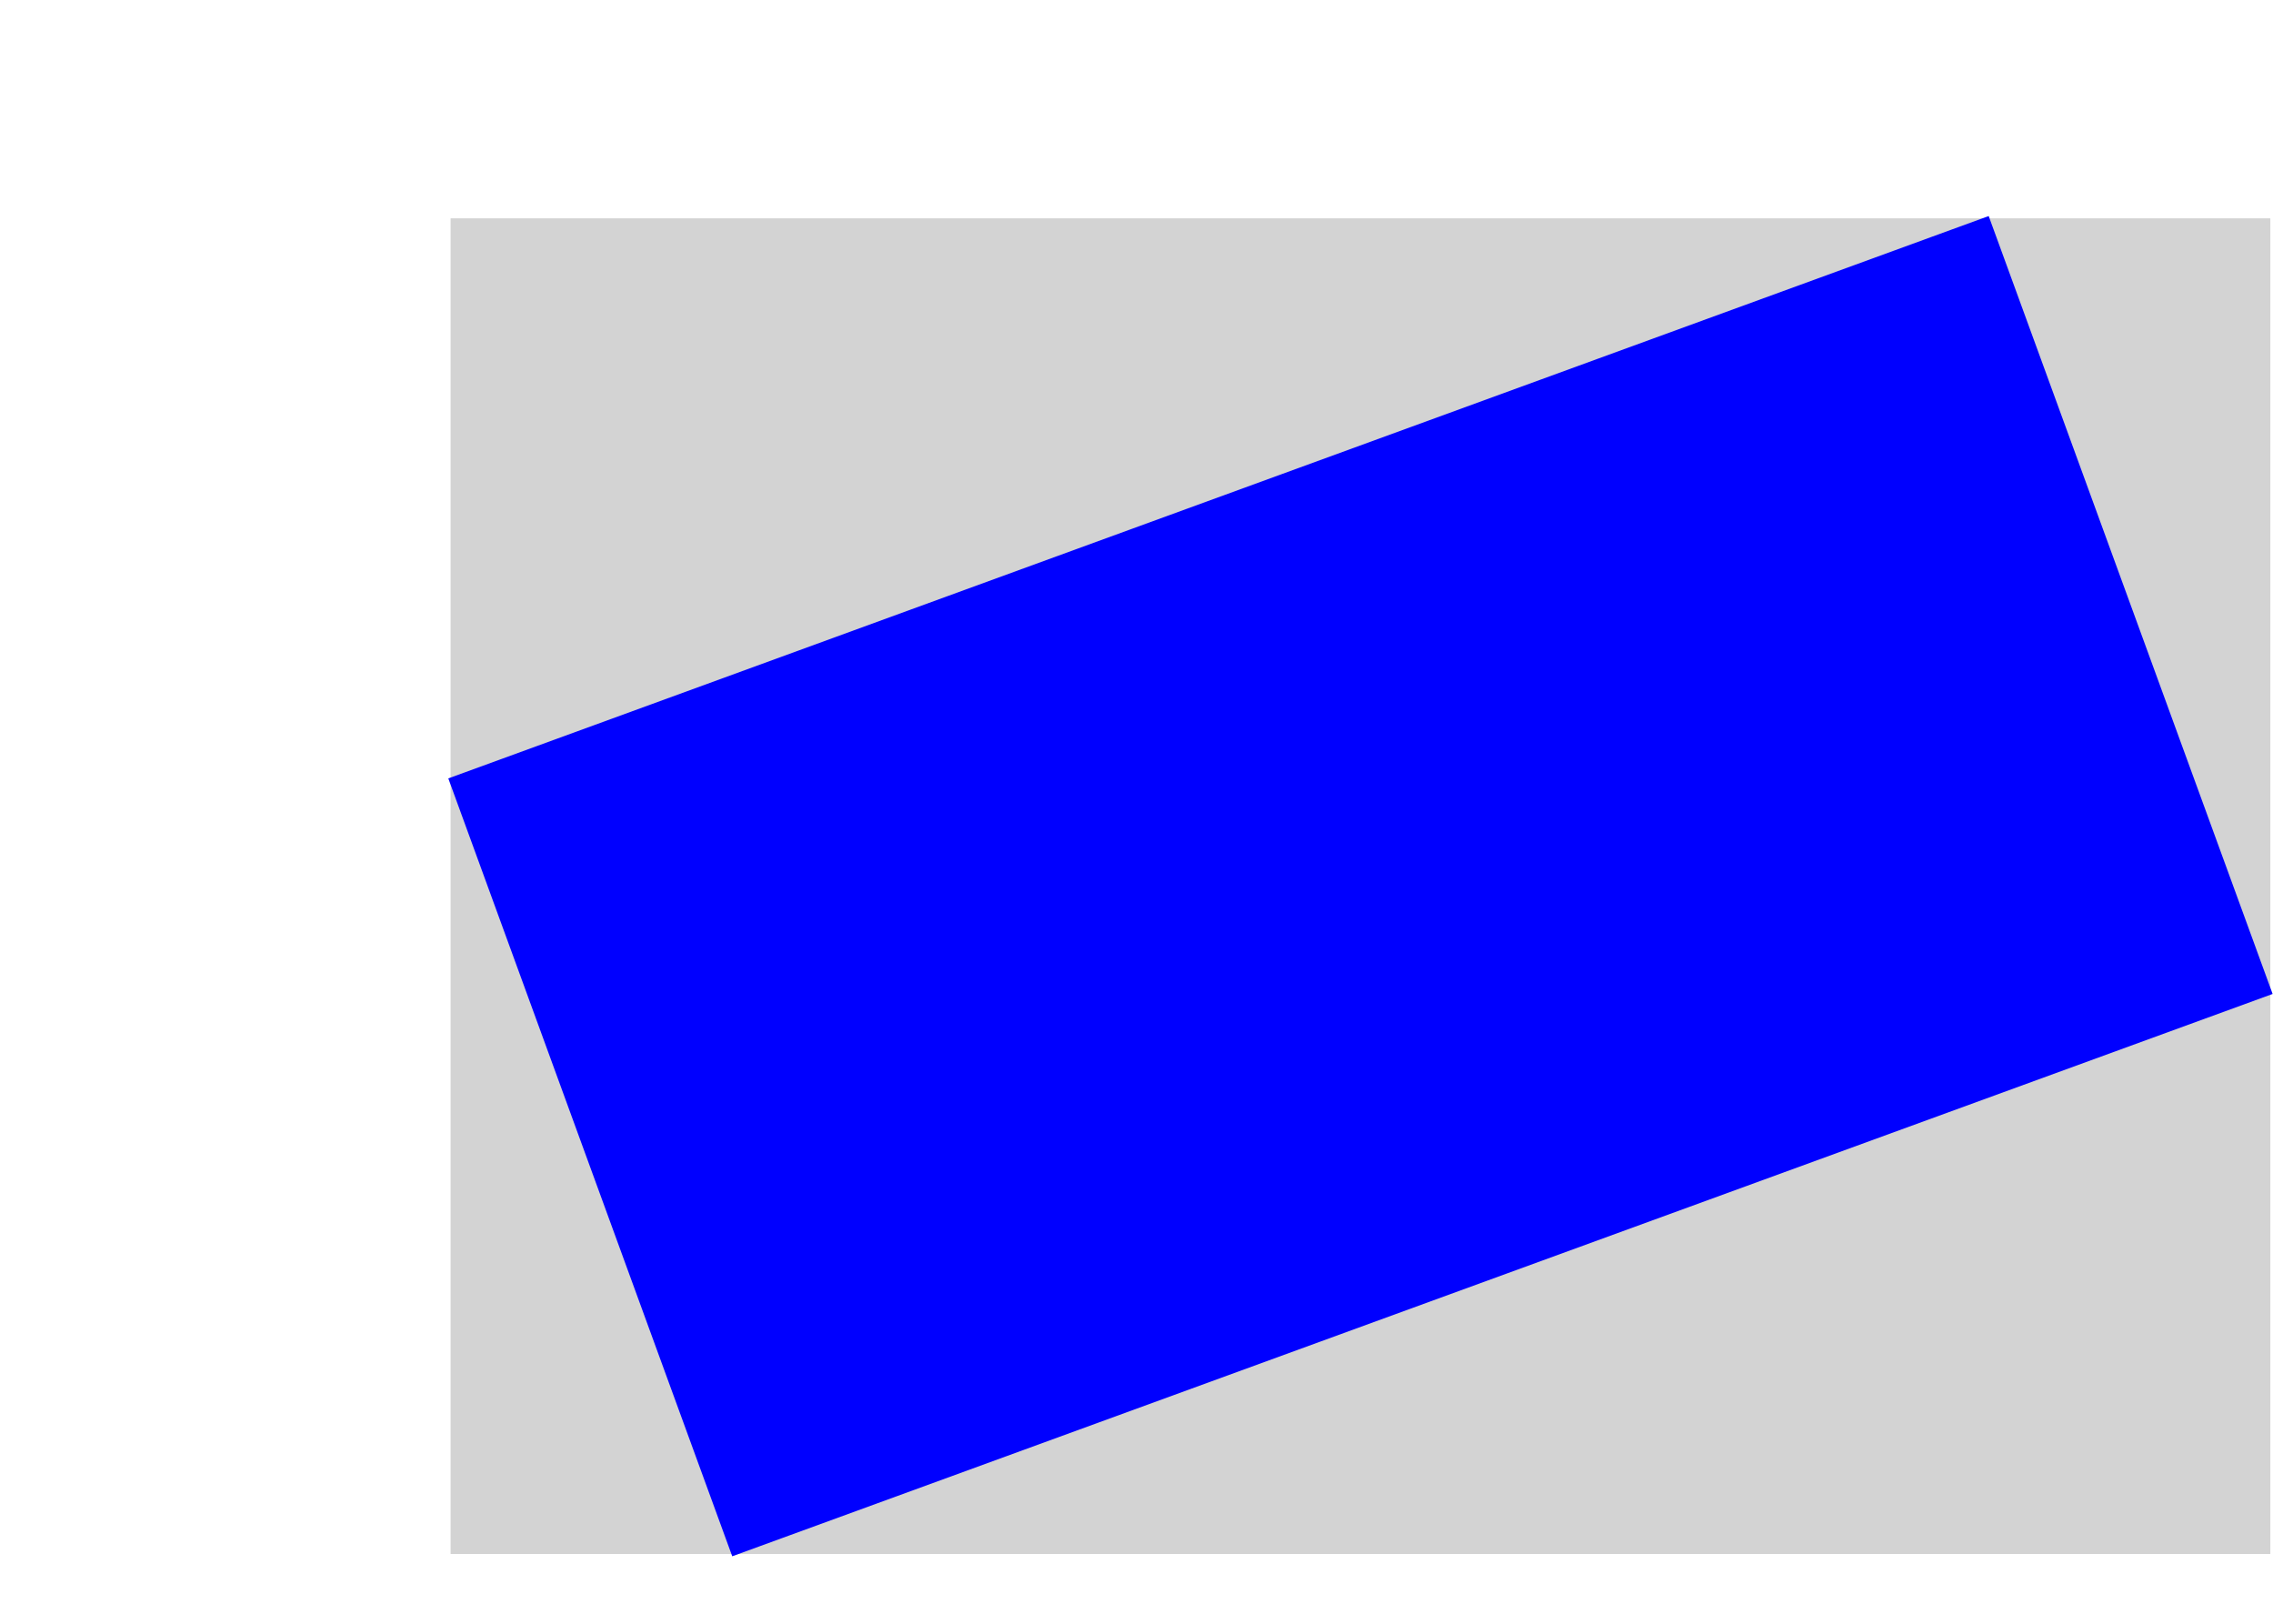
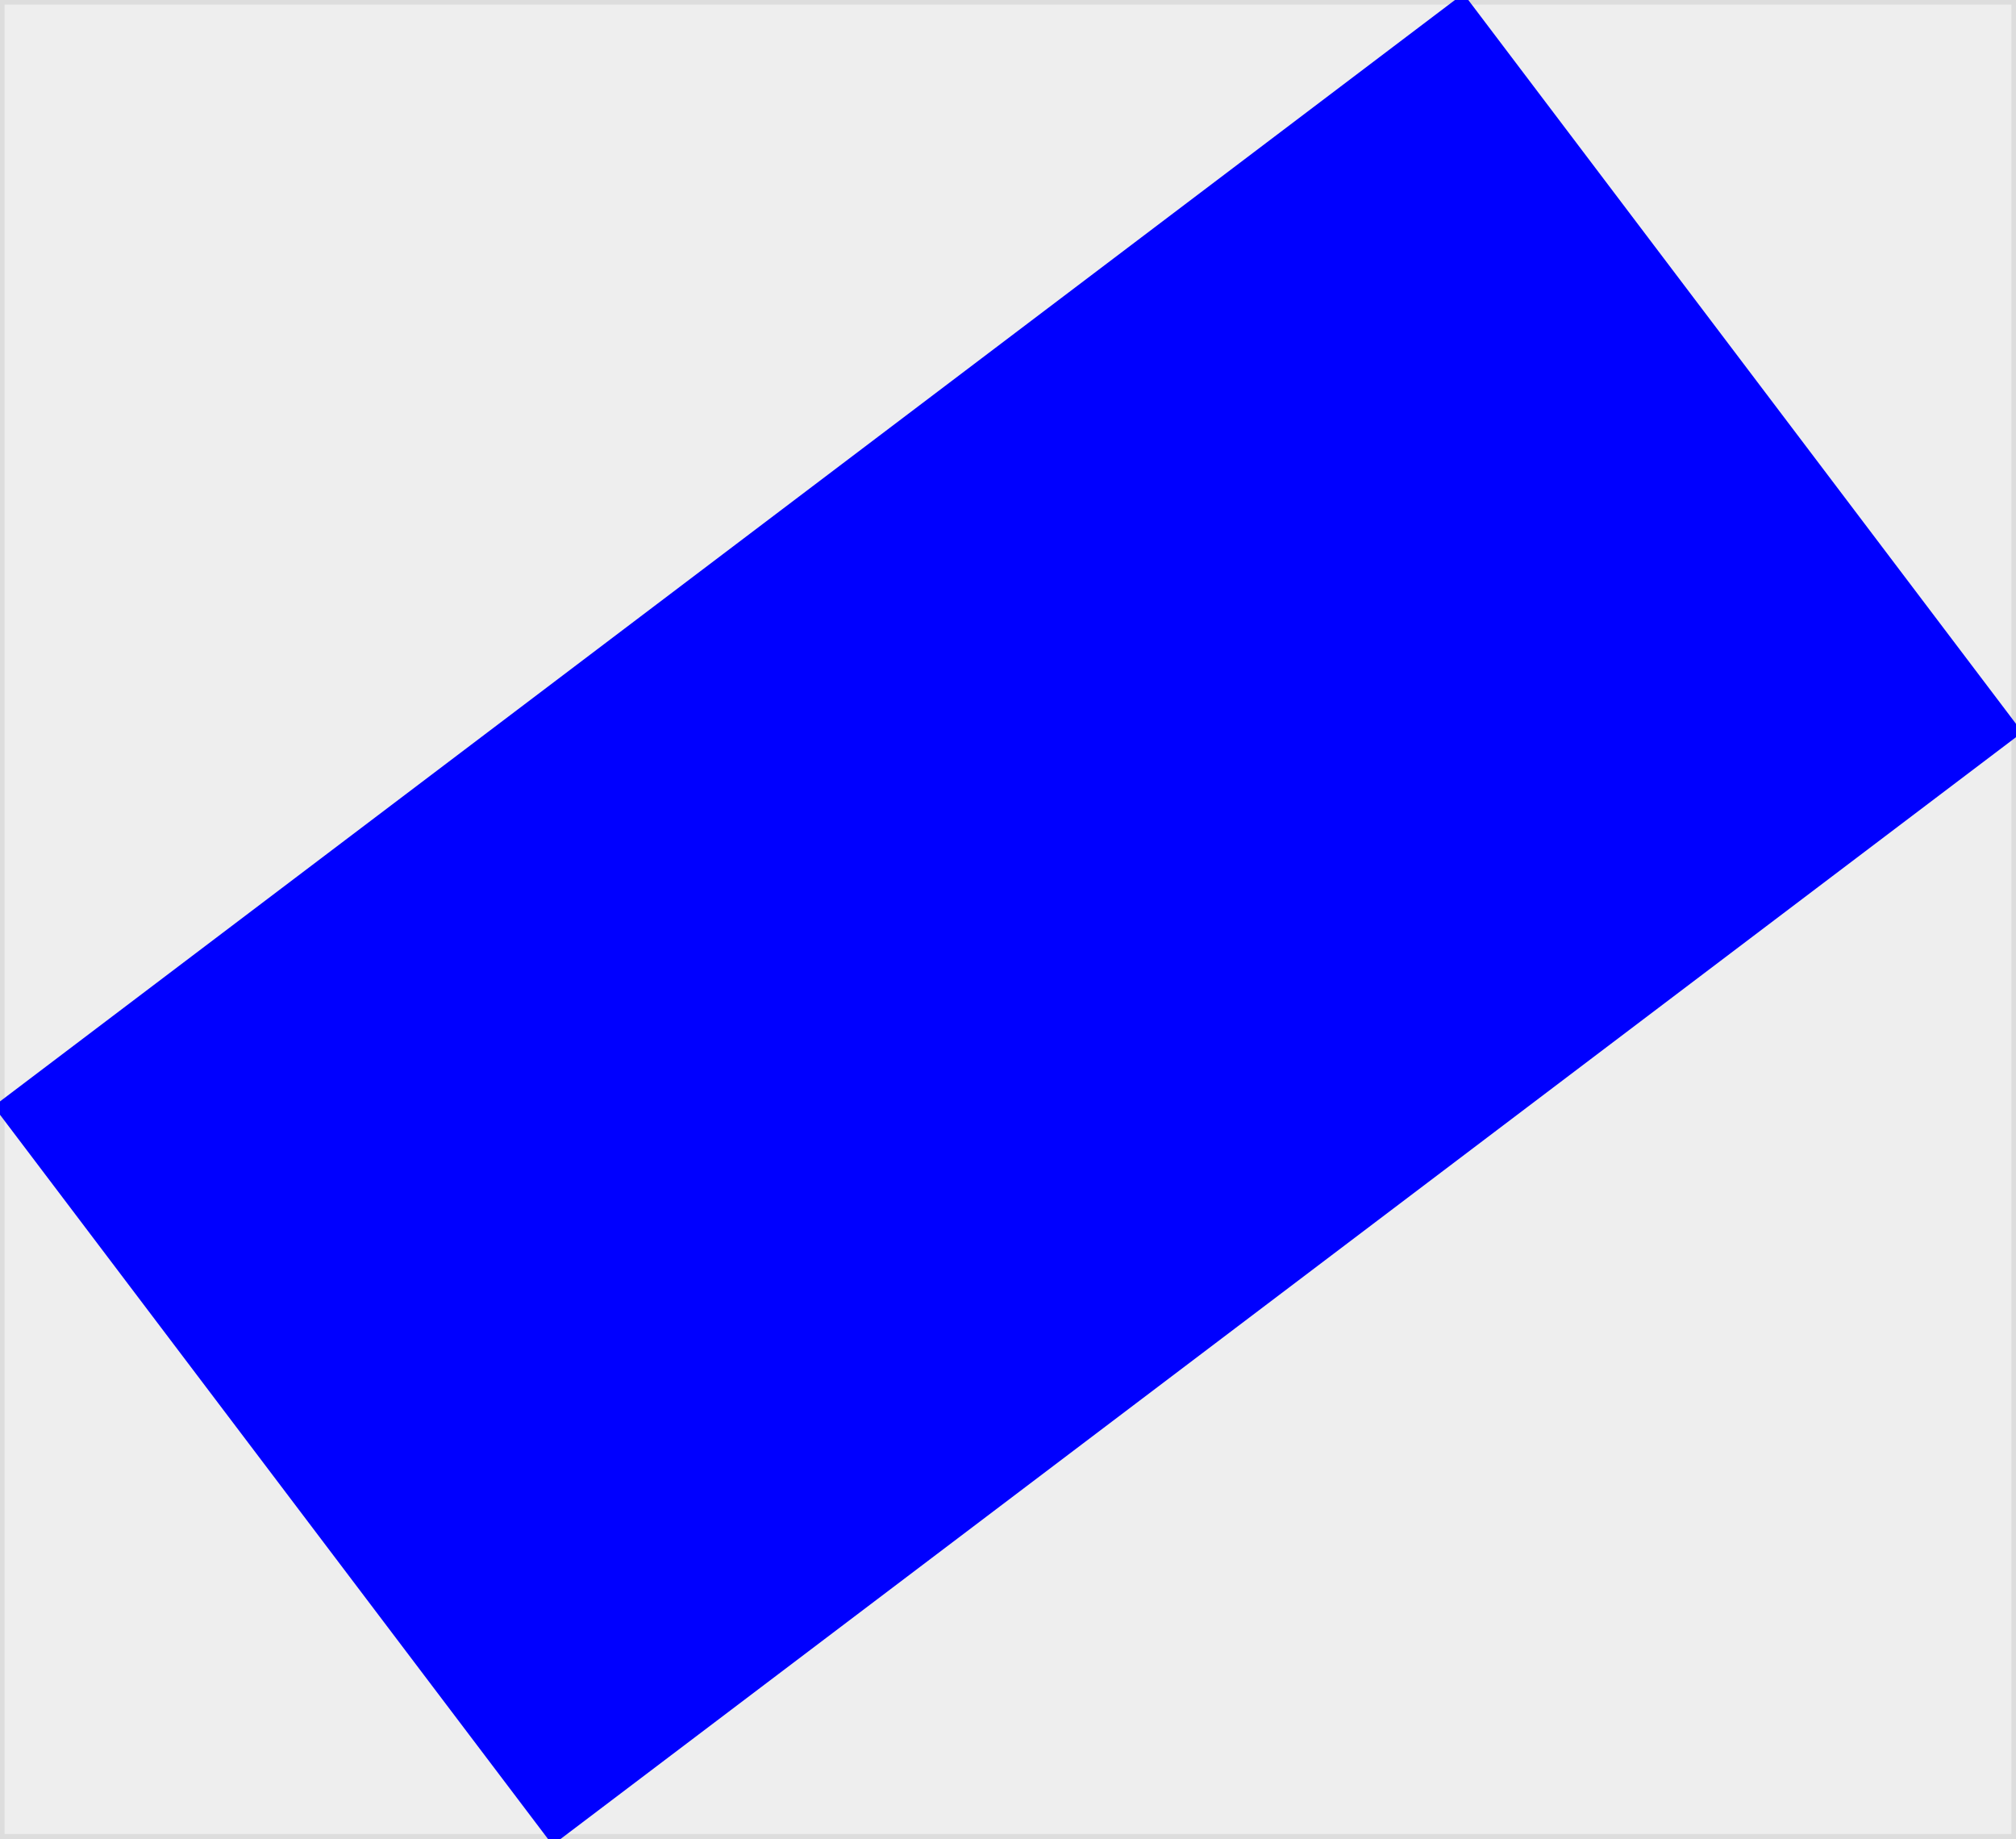
- <svg xmlns="http://www.w3.org/2000/svg" height="200" width="280">
-   <polygon points="56.506,27.893 56.506,190.41 278.671,190.41 278.671,27.893 " style="fill:#D3D3D3;stroke:rgb(211,211,211);stroke-width:2" />
-   <polygon points="56.506,96.473 90.796,190.41 278.671,121.831 244.381,27.893 " style="fill:#0000FF;stroke:rgb(0,0,255);stroke-width:2" />
+ <svg xmlns="http://www.w3.org/2000/svg" height="200.435" width="219.823">
+   <polygon points="0.0,0.0 0.0,200.435 219.823,200.435 219.823,0.0 " style="fill:#EEEEEE;stroke:rgb(221,221,221);stroke-width:1" />
+   <polygon points="0.0,120.697 60.349,200.435 219.823,79.737 159.475,0.0 " style="fill:#0000FF;stroke:rgb(0,0,255);stroke-width:1" />
</svg>
